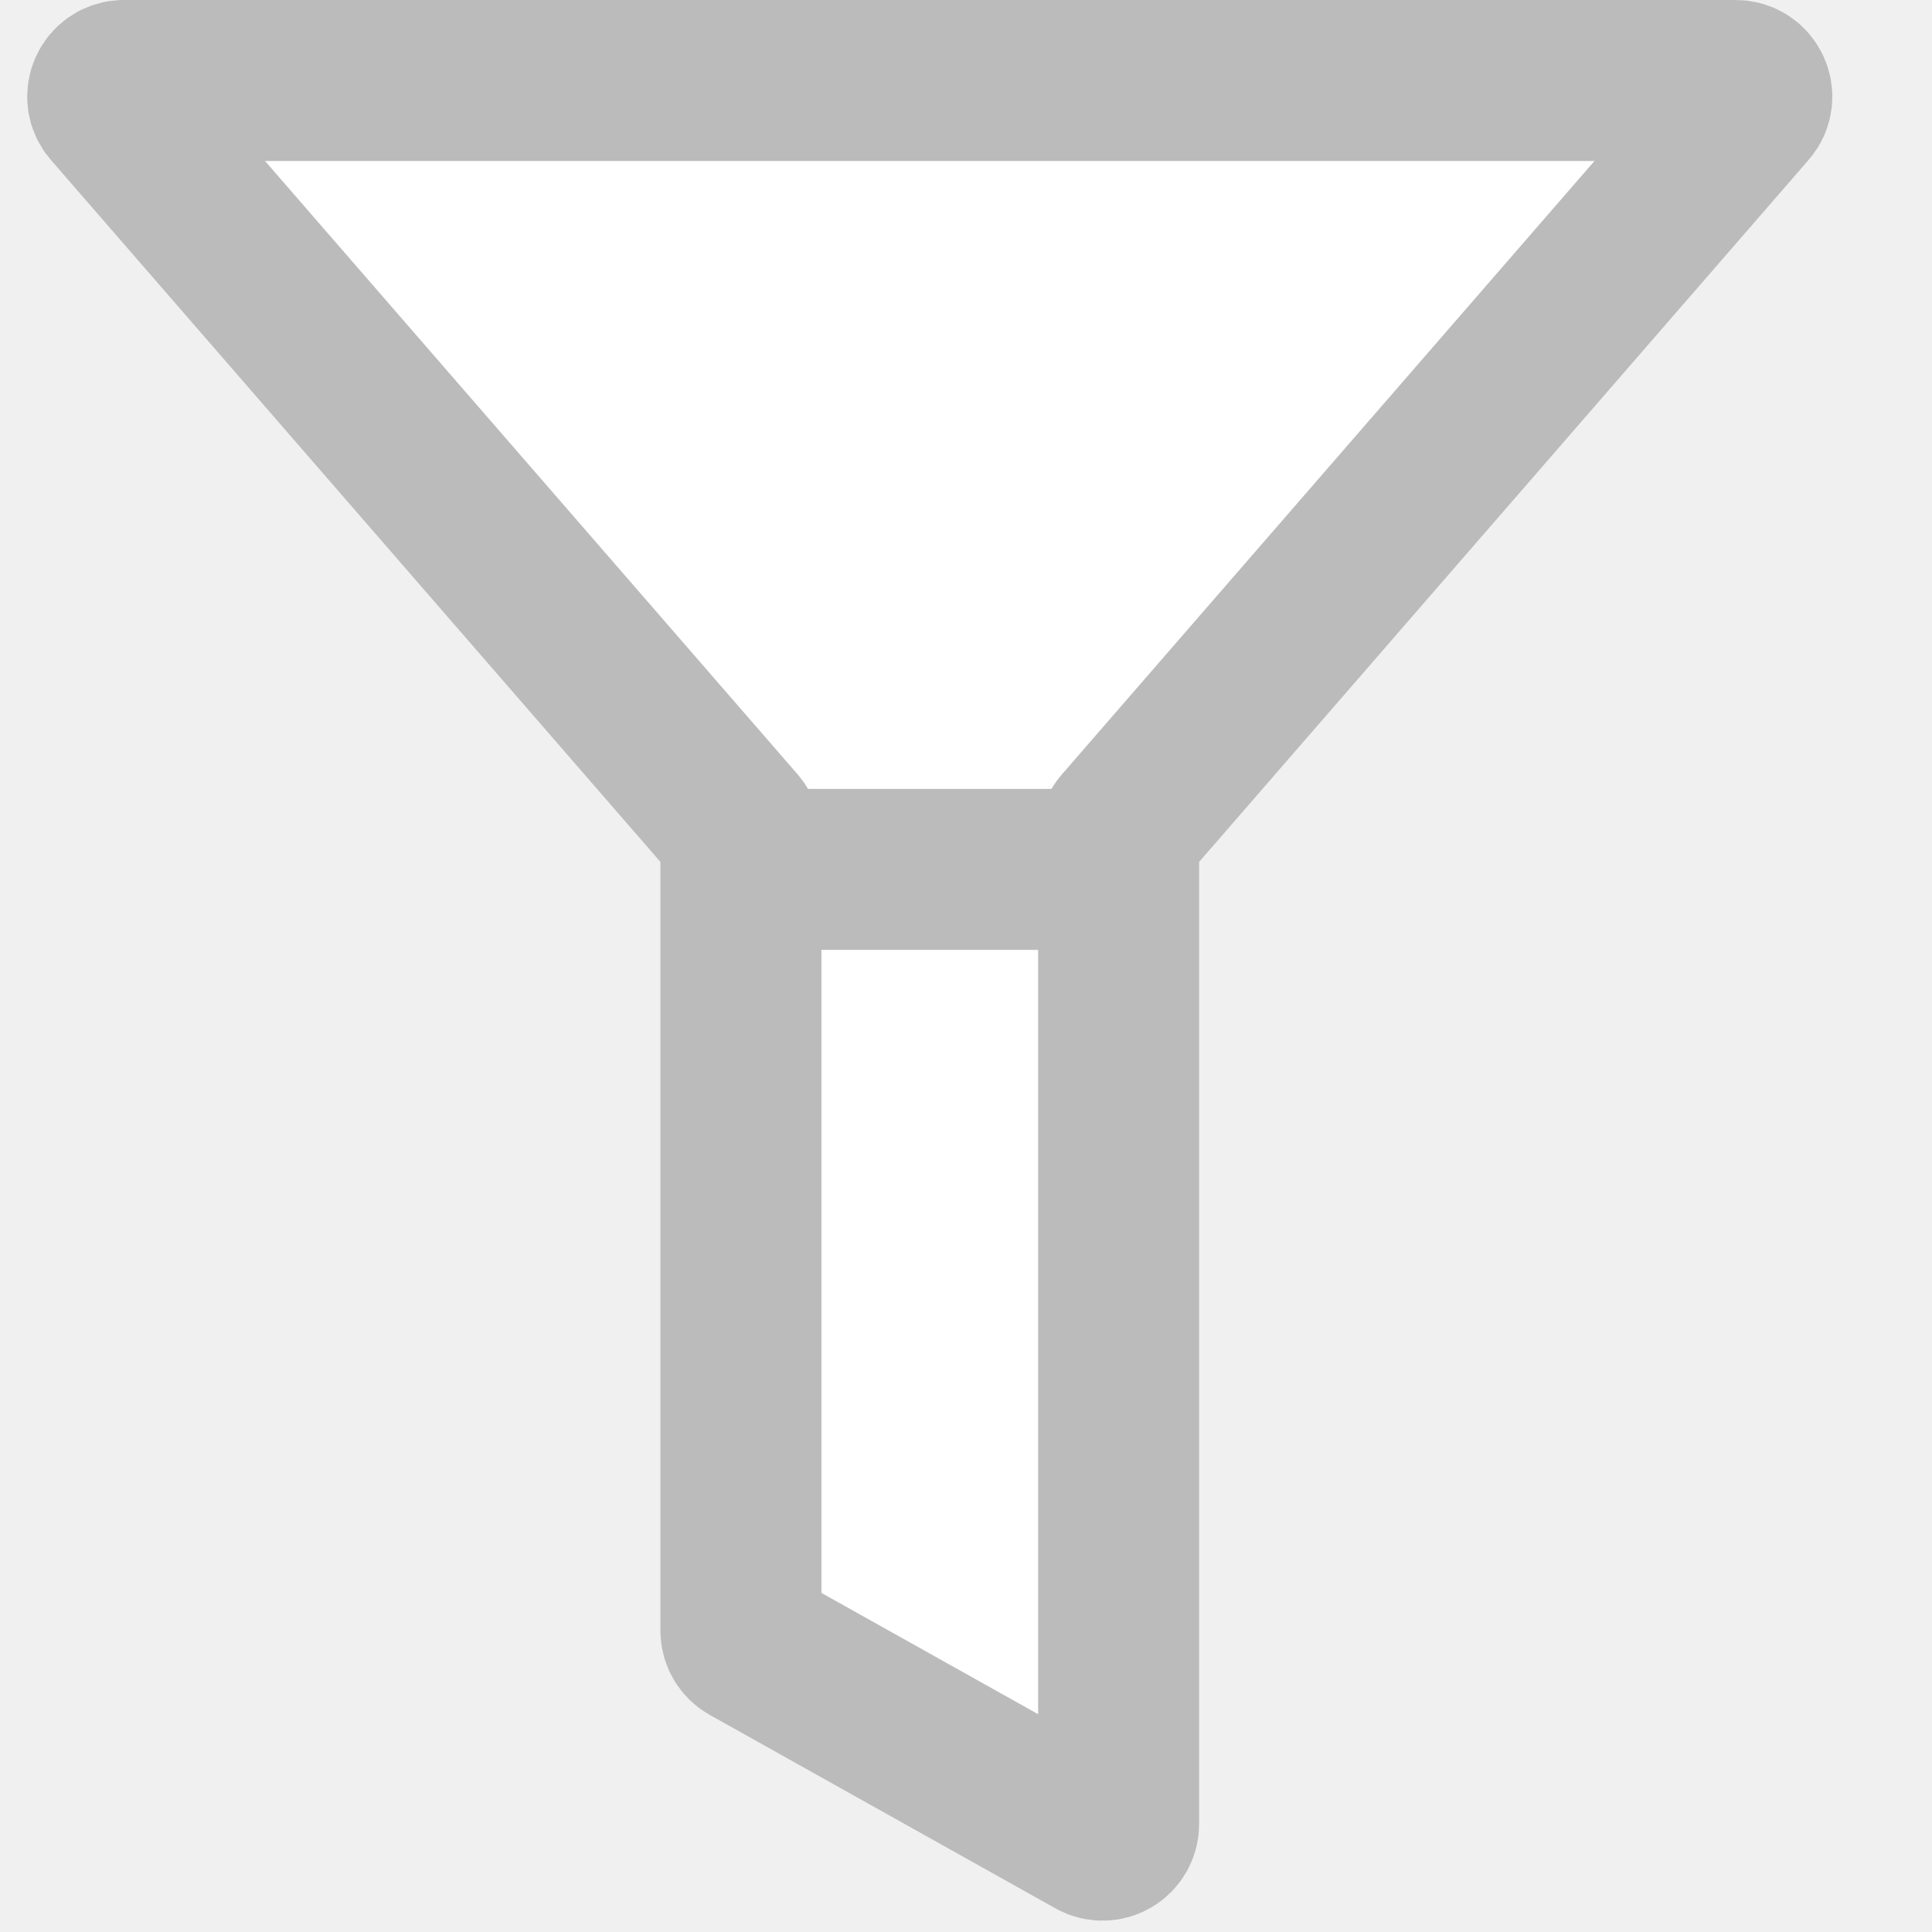
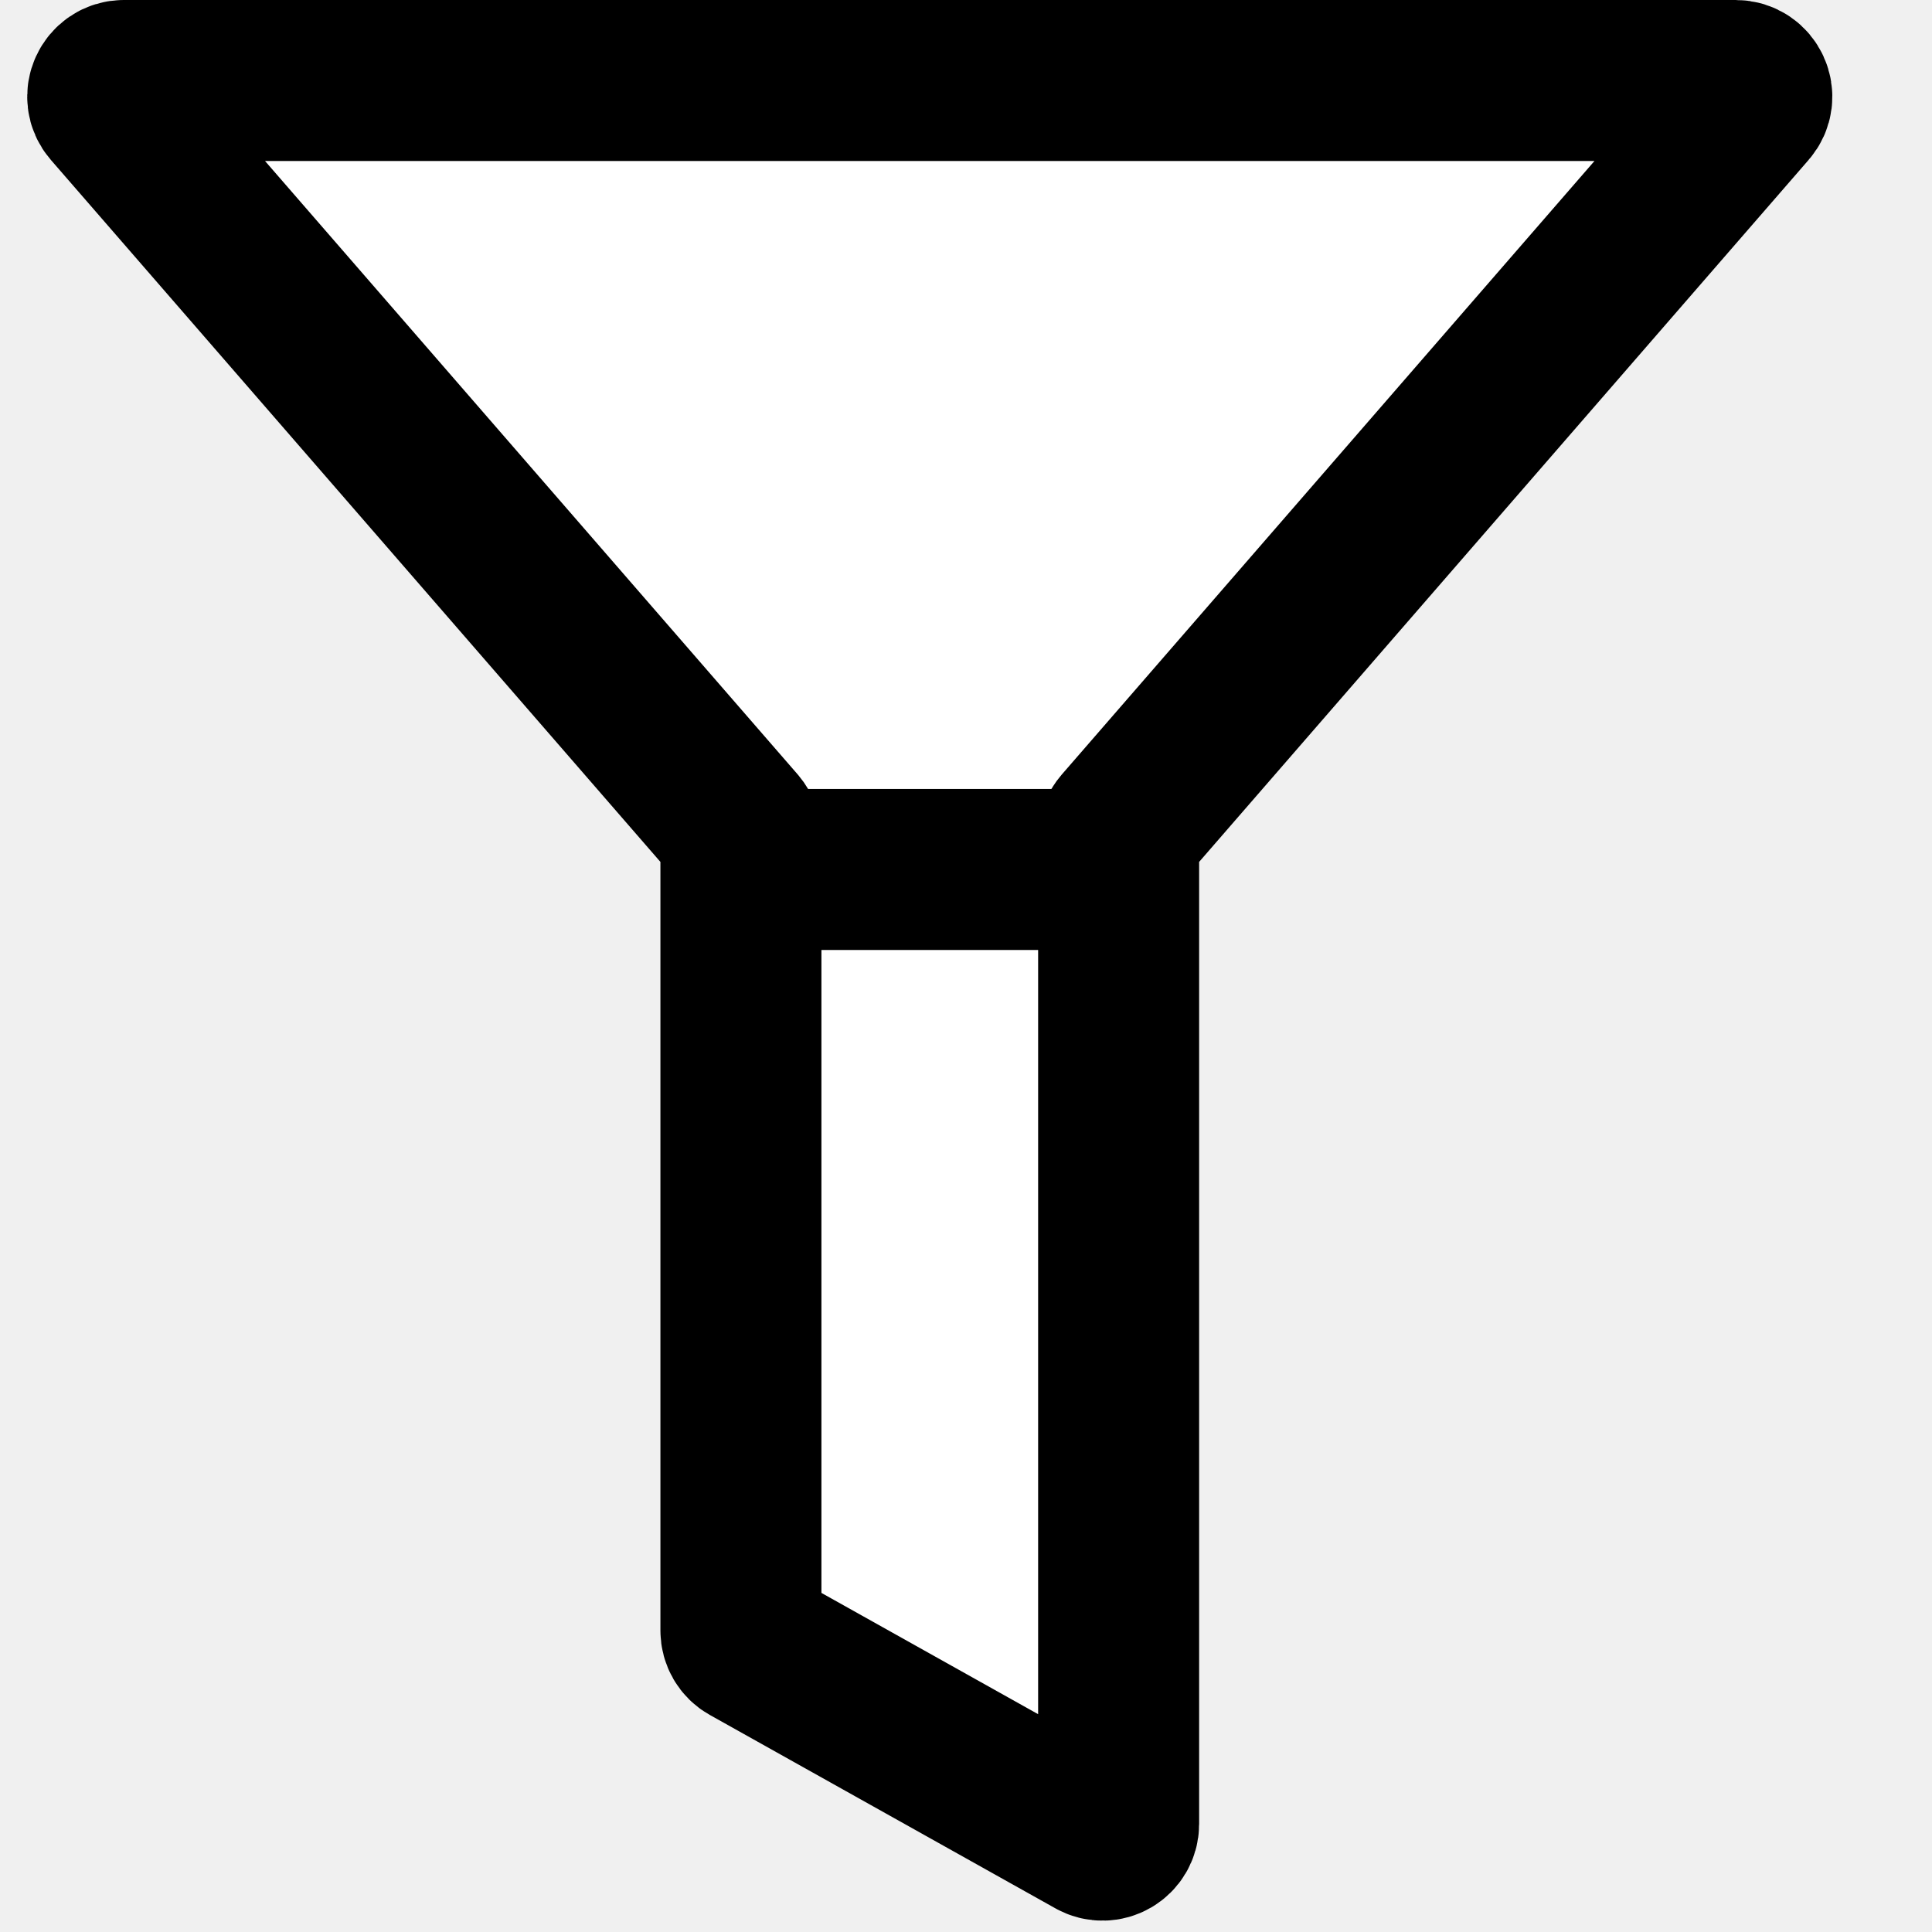
<svg xmlns="http://www.w3.org/2000/svg" width="24" height="24" viewBox="0 0 24 24" fill="none">
-   <g id="icon">
-     <g id="Group 41834455">
-       <path id="Vector" d="M1.538 1C1.367 1 1.275 1.202 1.387 1.331L9.155 10.277C9.186 10.314 9.204 10.36 9.204 10.409V20.256C9.204 20.329 9.243 20.396 9.306 20.431L13.598 22.833C13.731 22.908 13.896 22.812 13.896 22.659V10.409C13.896 10.36 13.913 10.314 13.945 10.277L21.712 1.331C21.825 1.202 21.733 1 21.561 1H1.538Z" fill="white" stroke="#BBBBBB" stroke-width="2" stroke-miterlimit="10" />
-       <path id="Vector 138" d="M8.799 10.8H14.299" stroke="#BBBBBB" stroke-width="2" />
-     </g>
-   </g>
+   <path d="M1.538 1C1.367 1 1.275 1.202 1.387 1.331L9.155 10.277C9.186 10.314 9.204 10.36 9.204 10.409V20.256C9.204 20.329 9.243 20.396 9.306 20.431L13.598 22.833C13.731 22.908 13.896 22.812 13.896 22.659V10.409C13.896 10.36 13.913 10.314 13.945 10.277L21.712 1.331C21.825 1.202 21.733 1 21.561 1H1.538Z" fill="white" stroke="black" stroke-width="2" stroke-miterlimit="10" />
+   <path d="M8.799 10.801H14.299" stroke="black" stroke-width="2" />
</svg>
